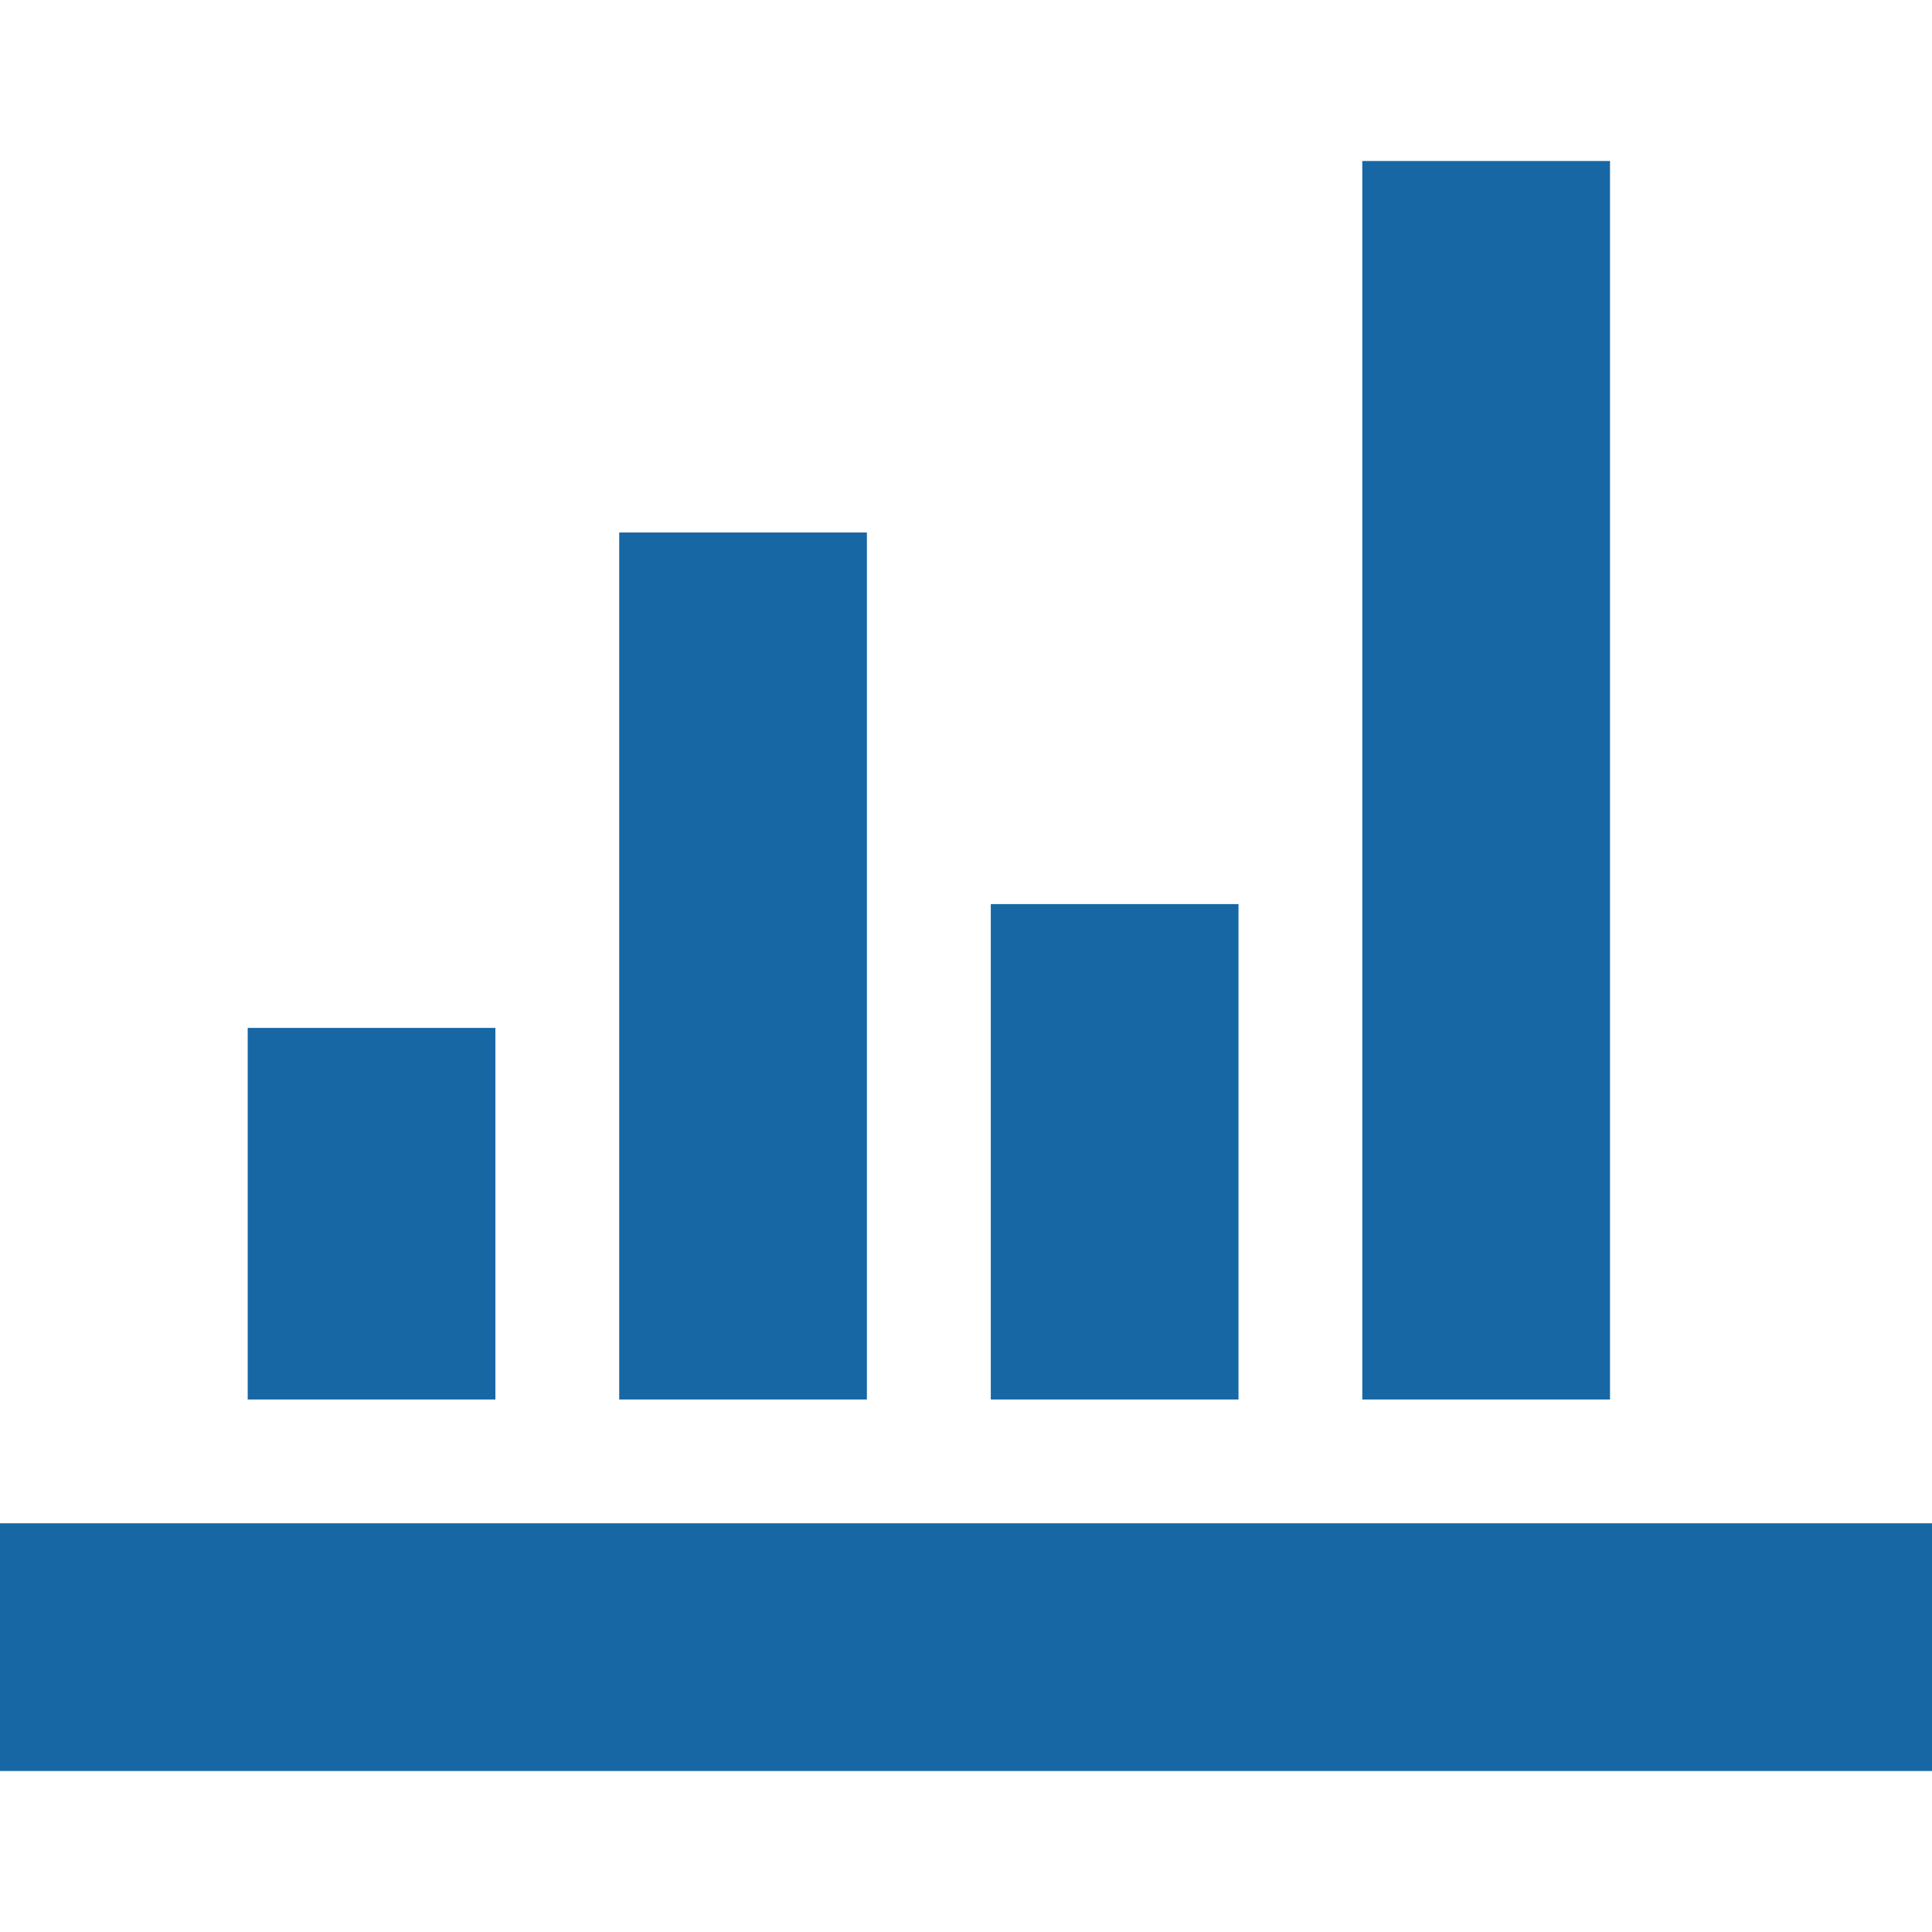
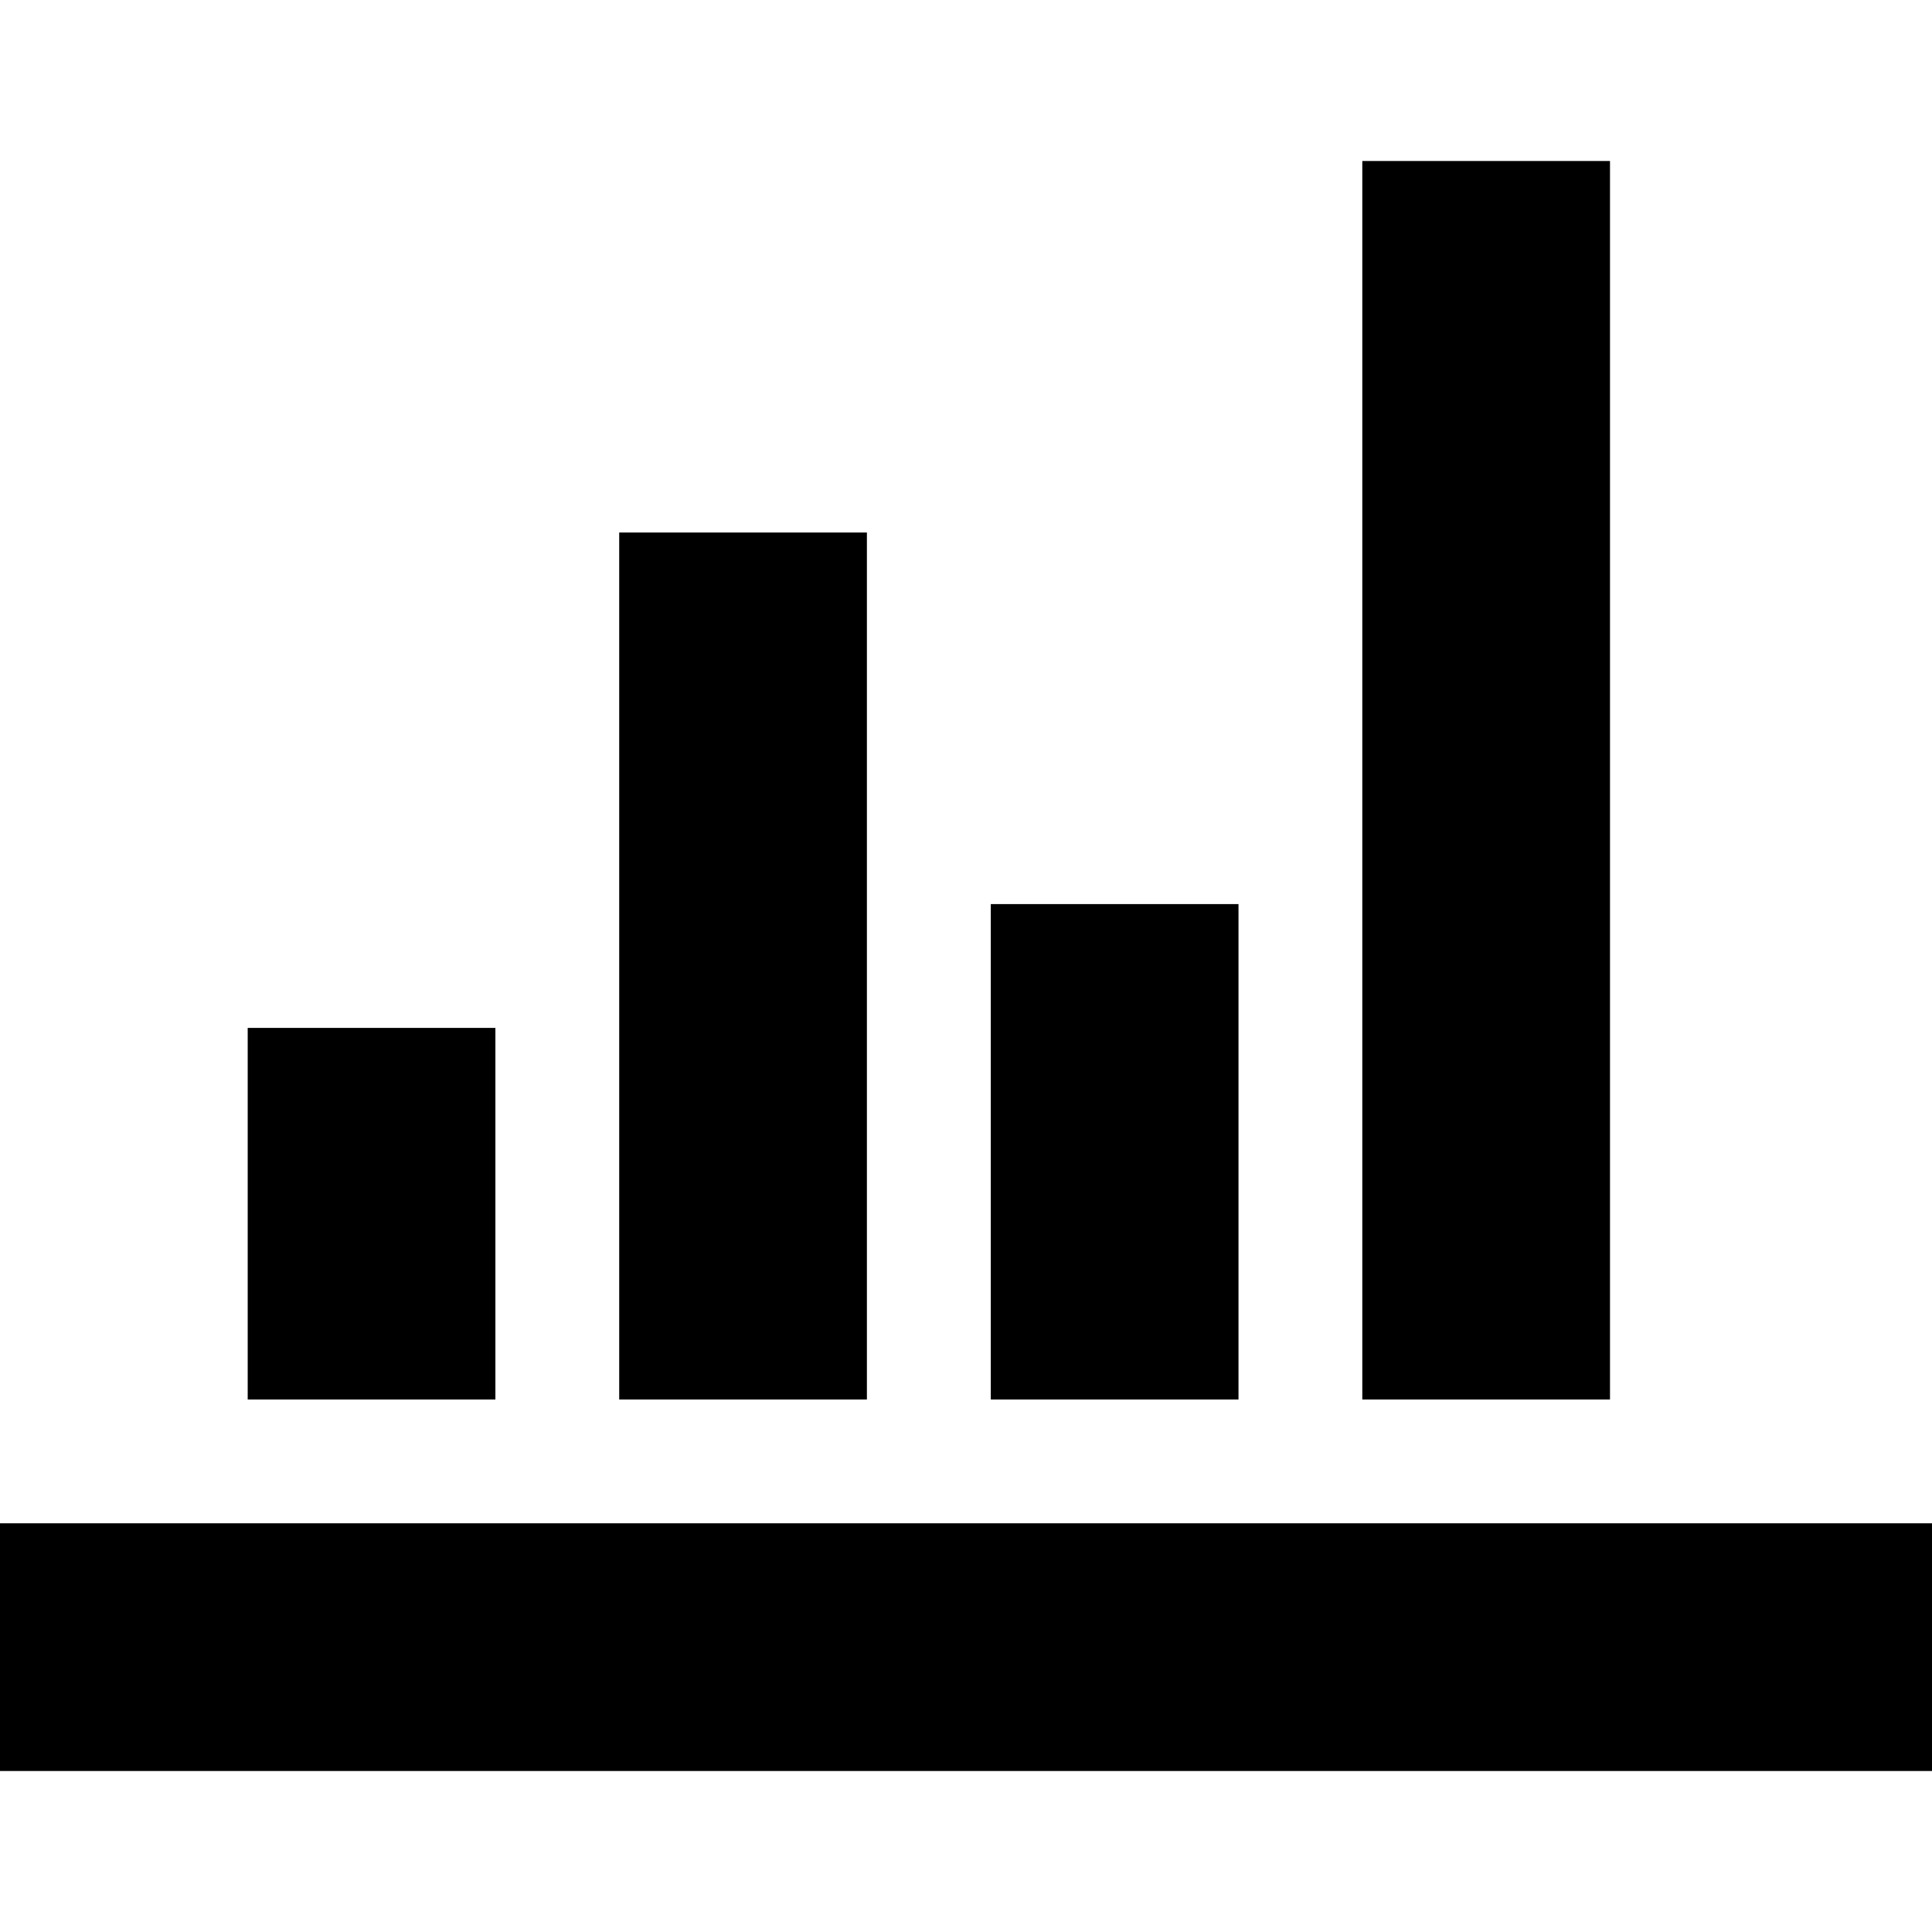
- <svg xmlns="http://www.w3.org/2000/svg" width="24" height="24" viewBox="0 0 24 24">
-   <path fill="#1767A5" fill-rule="evenodd" d="M0,18.923 L24.615,18.923 L24.615,22 L0,22 L0,18.923 Z M3.077,12.769 L6.154,12.769 L6.154,17.385 L3.077,17.385 L3.077,12.769 Z M7.692,6.615 L10.769,6.615 L10.769,17.385 L7.692,17.385 L7.692,6.615 Z M12.308,11.231 L15.385,11.231 L15.385,17.385 L12.308,17.385 L12.308,11.231 Z M16.923,2 L20,2 L20,17.385 L16.923,17.385 L16.923,2 Z" />
+ <svg xmlns="http://www.w3.org/2000/svg" viewBox="0 0 24 24">
+   <path fill-rule="evenodd" d="M0,18.923 L24.615,18.923 L24.615,22 L0,22 L0,18.923 Z M3.077,12.769 L6.154,12.769 L6.154,17.385 L3.077,17.385 L3.077,12.769 Z M7.692,6.615 L10.769,6.615 L10.769,17.385 L7.692,17.385 L7.692,6.615 Z M12.308,11.231 L15.385,11.231 L15.385,17.385 L12.308,17.385 L12.308,11.231 Z M16.923,2 L20,2 L20,17.385 L16.923,17.385 L16.923,2 Z" />
</svg>
